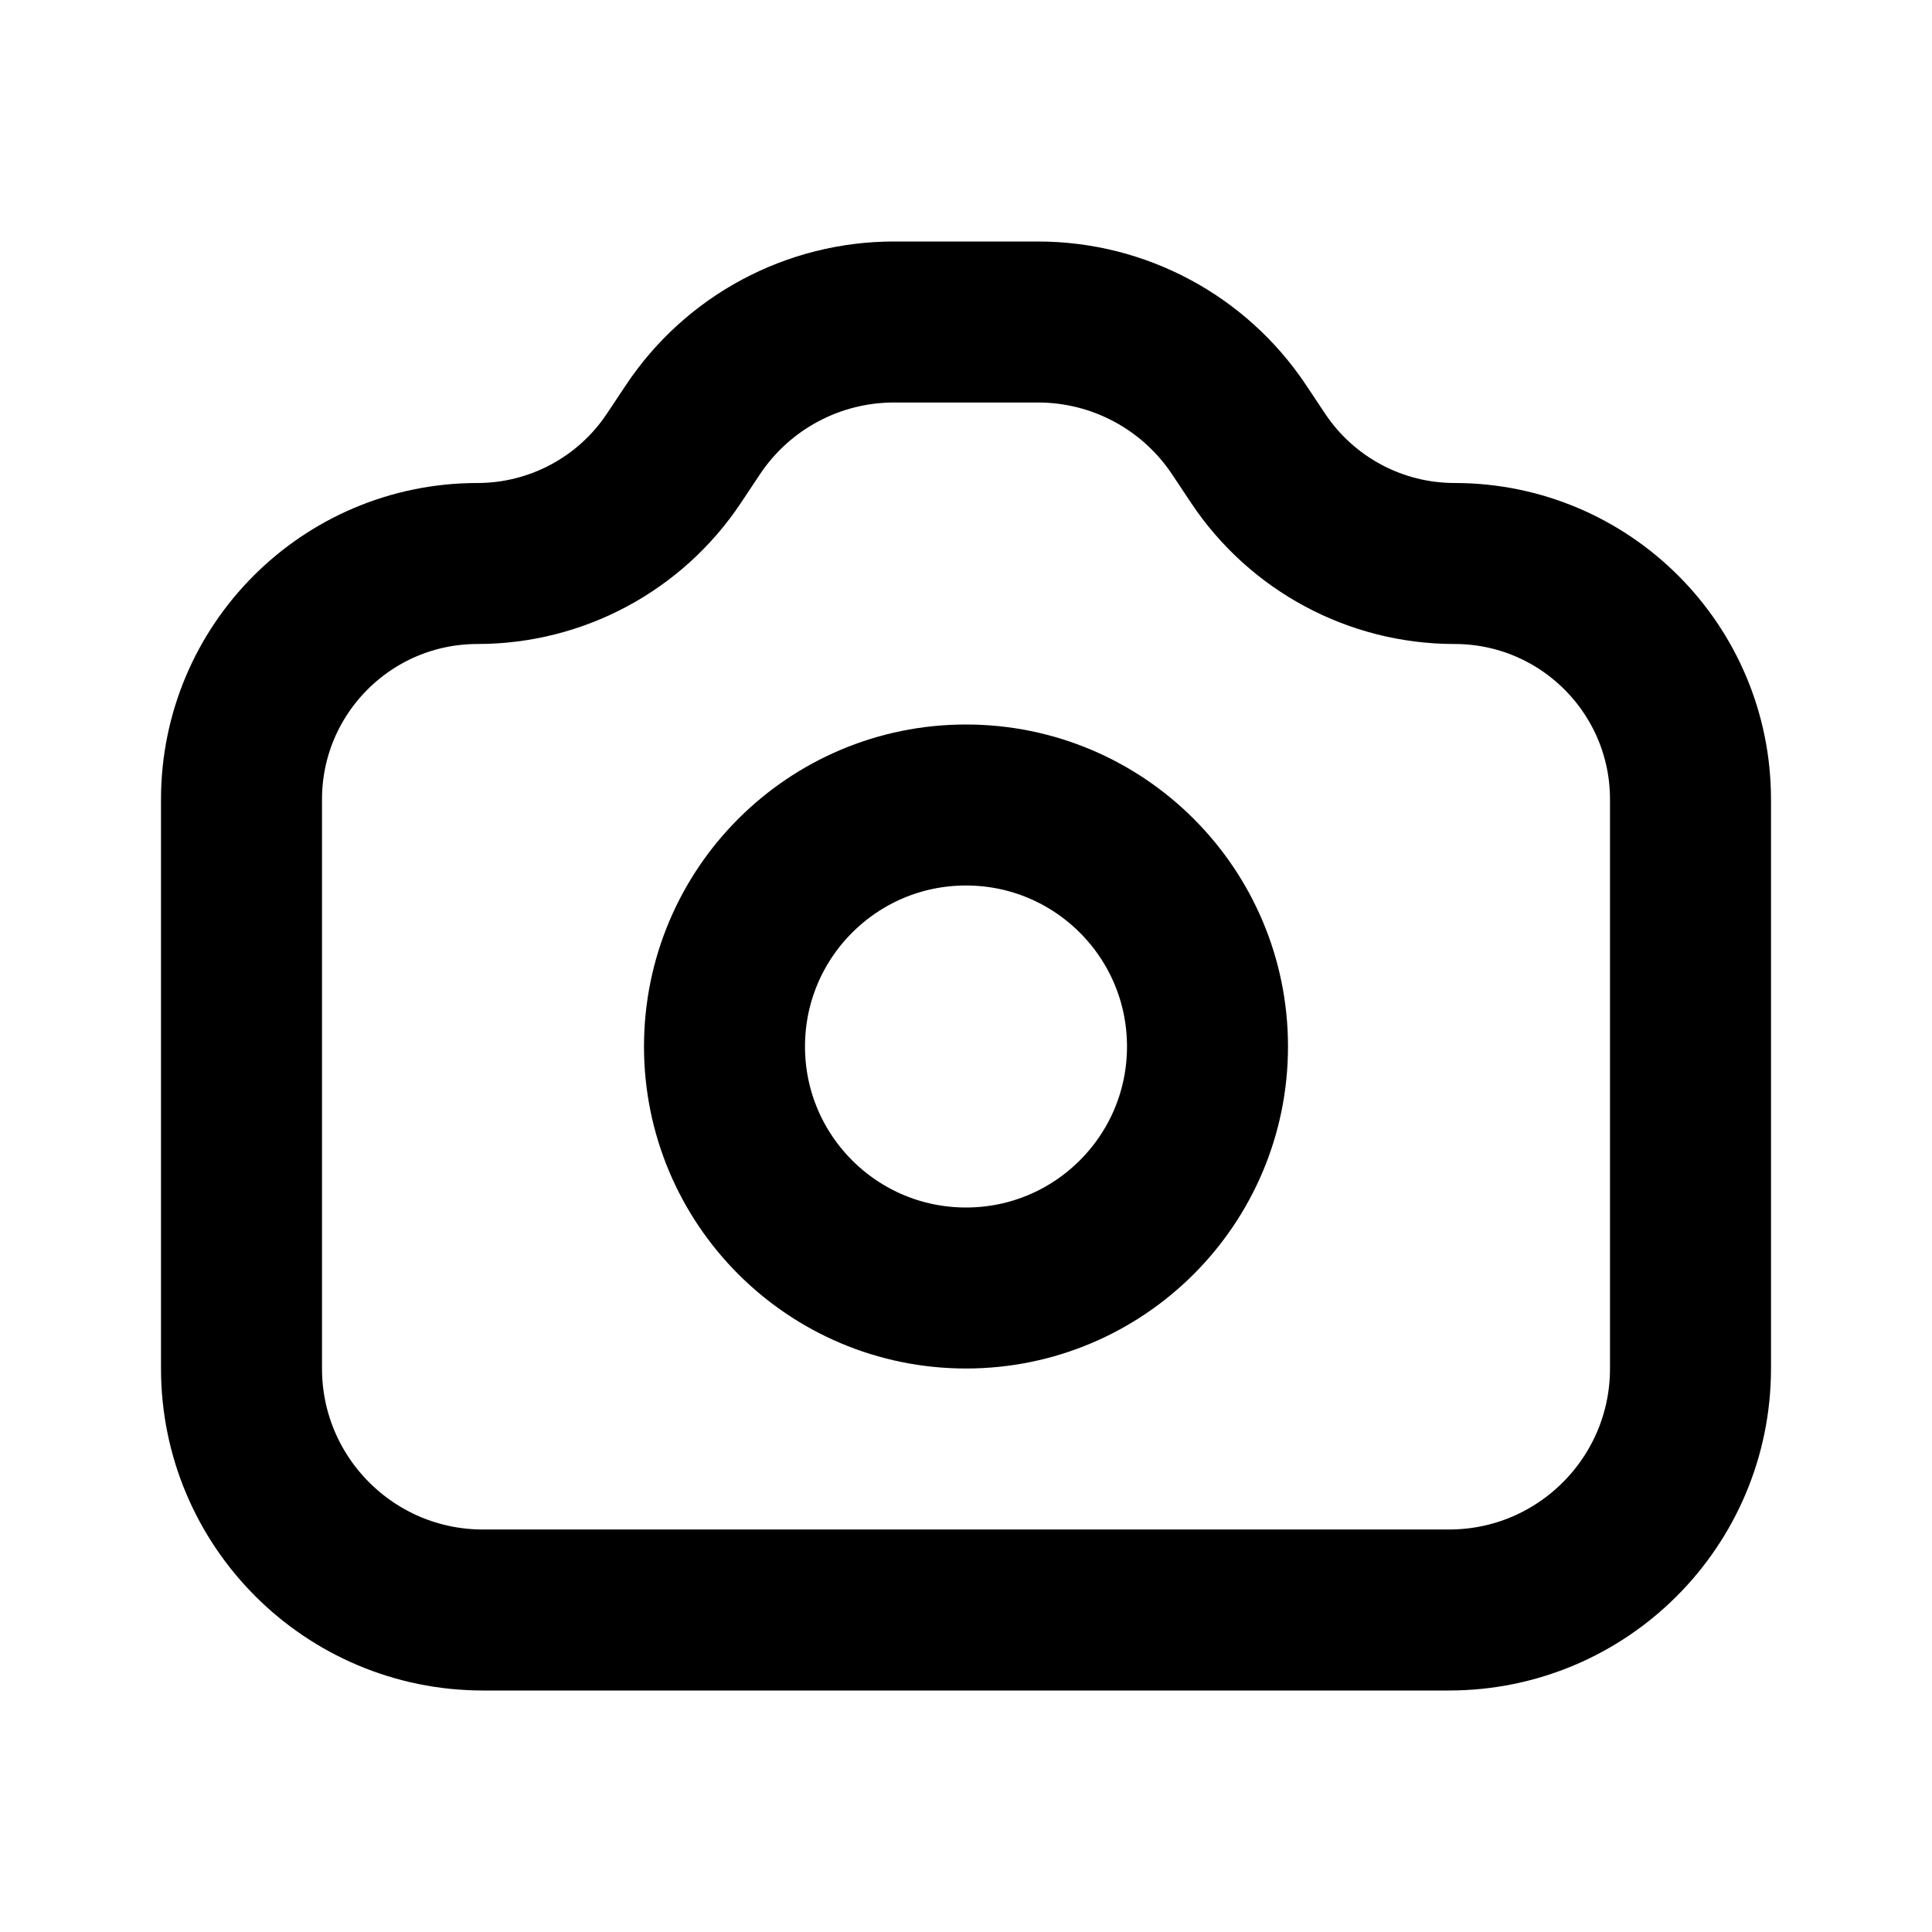
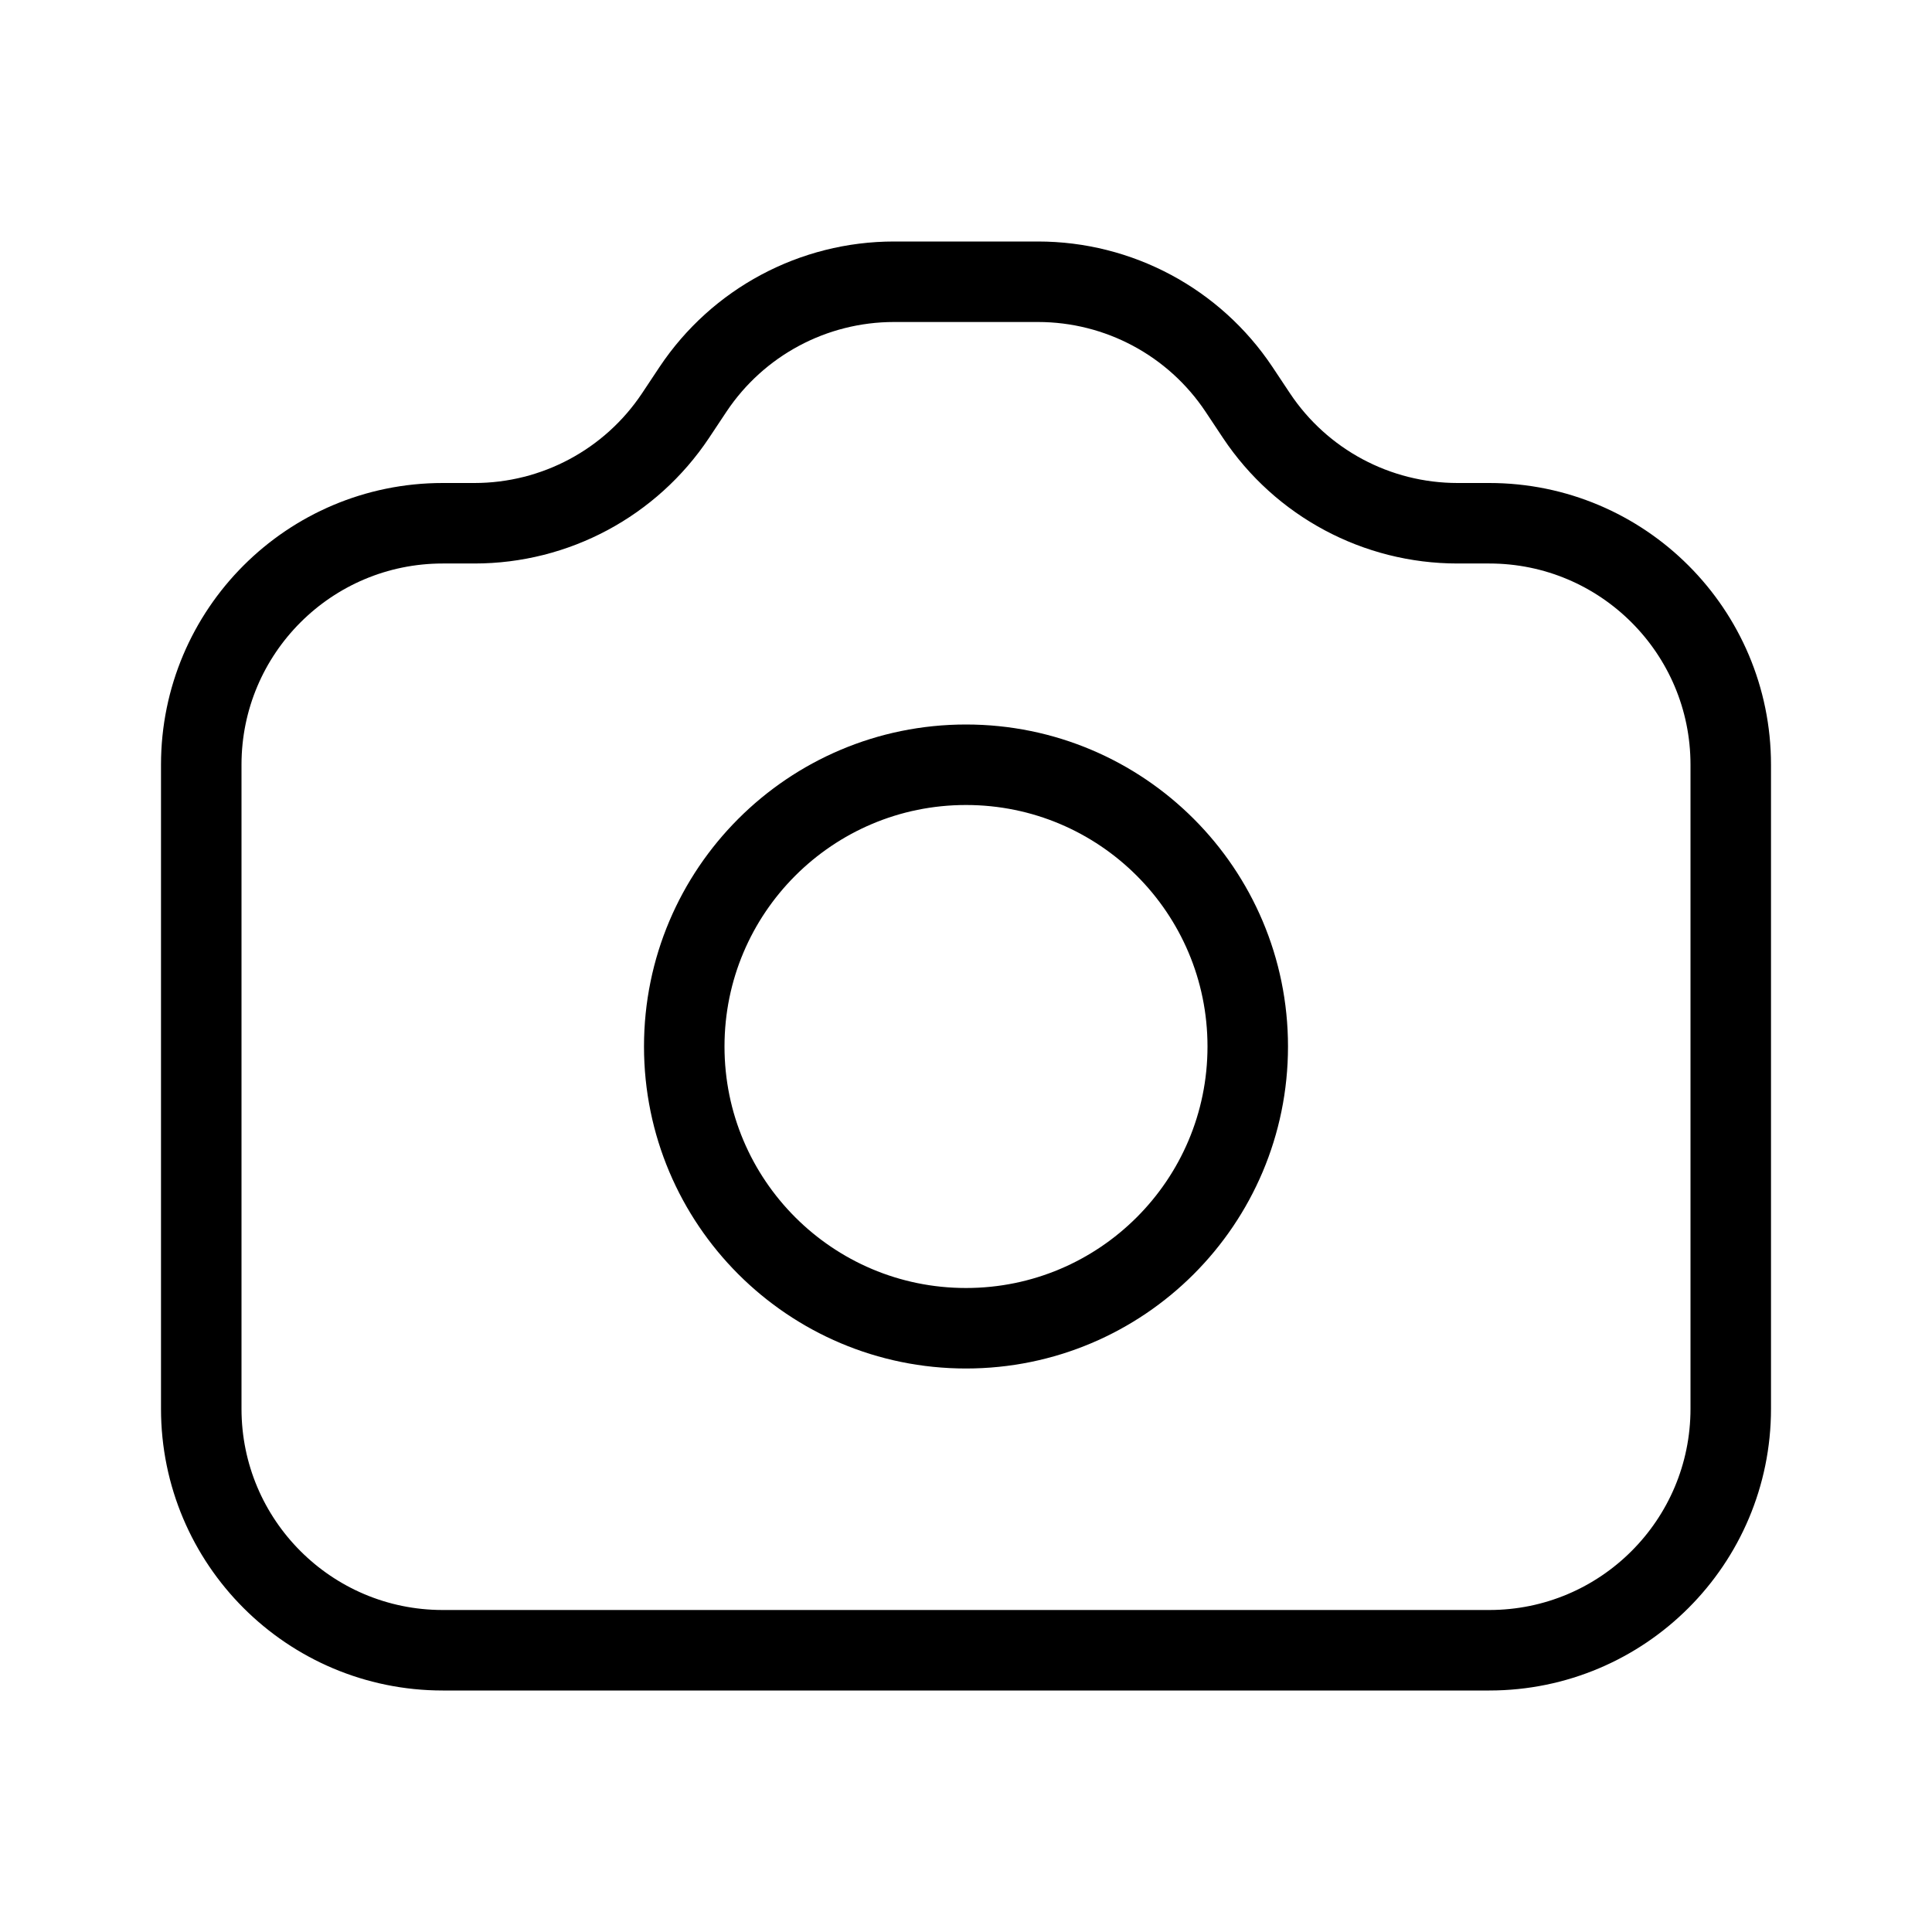
<svg xmlns="http://www.w3.org/2000/svg" width="24" height="24" viewBox="0 0 24 24" fill="none">
-   <path d="M3 17V9.931C3 8.312 4.312 7 5.931 7C6.911 7 7.827 6.51 8.37 5.695L8.609 5.336C9.166 4.501 10.102 4 11.106 4H12.894C13.898 4 14.834 4.501 15.391 5.336L15.63 5.695C16.174 6.51 17.089 7 18.069 7C19.688 7 21 8.312 21 9.931V17C21 18.657 19.657 20 18 20H6C4.343 20 3 18.657 3 17Z" stroke="black" stroke-width="2" stroke-linecap="square" stroke-linejoin="round" />
-   <path d="M15 13C15 14.657 13.657 16 12 16C10.343 16 9 14.657 9 13C9 11.343 10.343 10 12 10C13.657 10 15 11.343 15 13Z" stroke="black" stroke-width="2" stroke-linecap="square" stroke-linejoin="round" />
+   <path d="M5.5 6.5H5.894C6.898 6.5 7.834 5.999 8.391 5.164L8.609 4.836C9.166 4.001 10.102 3.5 11.106 3.5H12.894C13.898 3.5 14.834 4.001 15.391 4.836L15.609 5.164C16.166 5.999 17.102 6.5 18.106 6.5H18.5C20.157 6.5 21.5 7.843 21.5 9.5V17.5C21.5 19.157 20.157 20.5 18.5 20.5H5.5C3.843 20.5 2.5 19.157 2.5 17.5V9.5C2.5 7.843 3.843 6.5 5.5 6.5Z" stroke="black" stroke-linecap="square" stroke-linejoin="round" />
+   <path d="M15.5 13C15.5 14.933 13.933 16.5 12 16.5C10.067 16.5 8.5 14.933 8.5 13C8.5 11.067 10.067 9.5 12 9.5C13.933 9.5 15.5 11.067 15.5 13Z" stroke="black" stroke-linecap="square" stroke-linejoin="round" />
</svg>
